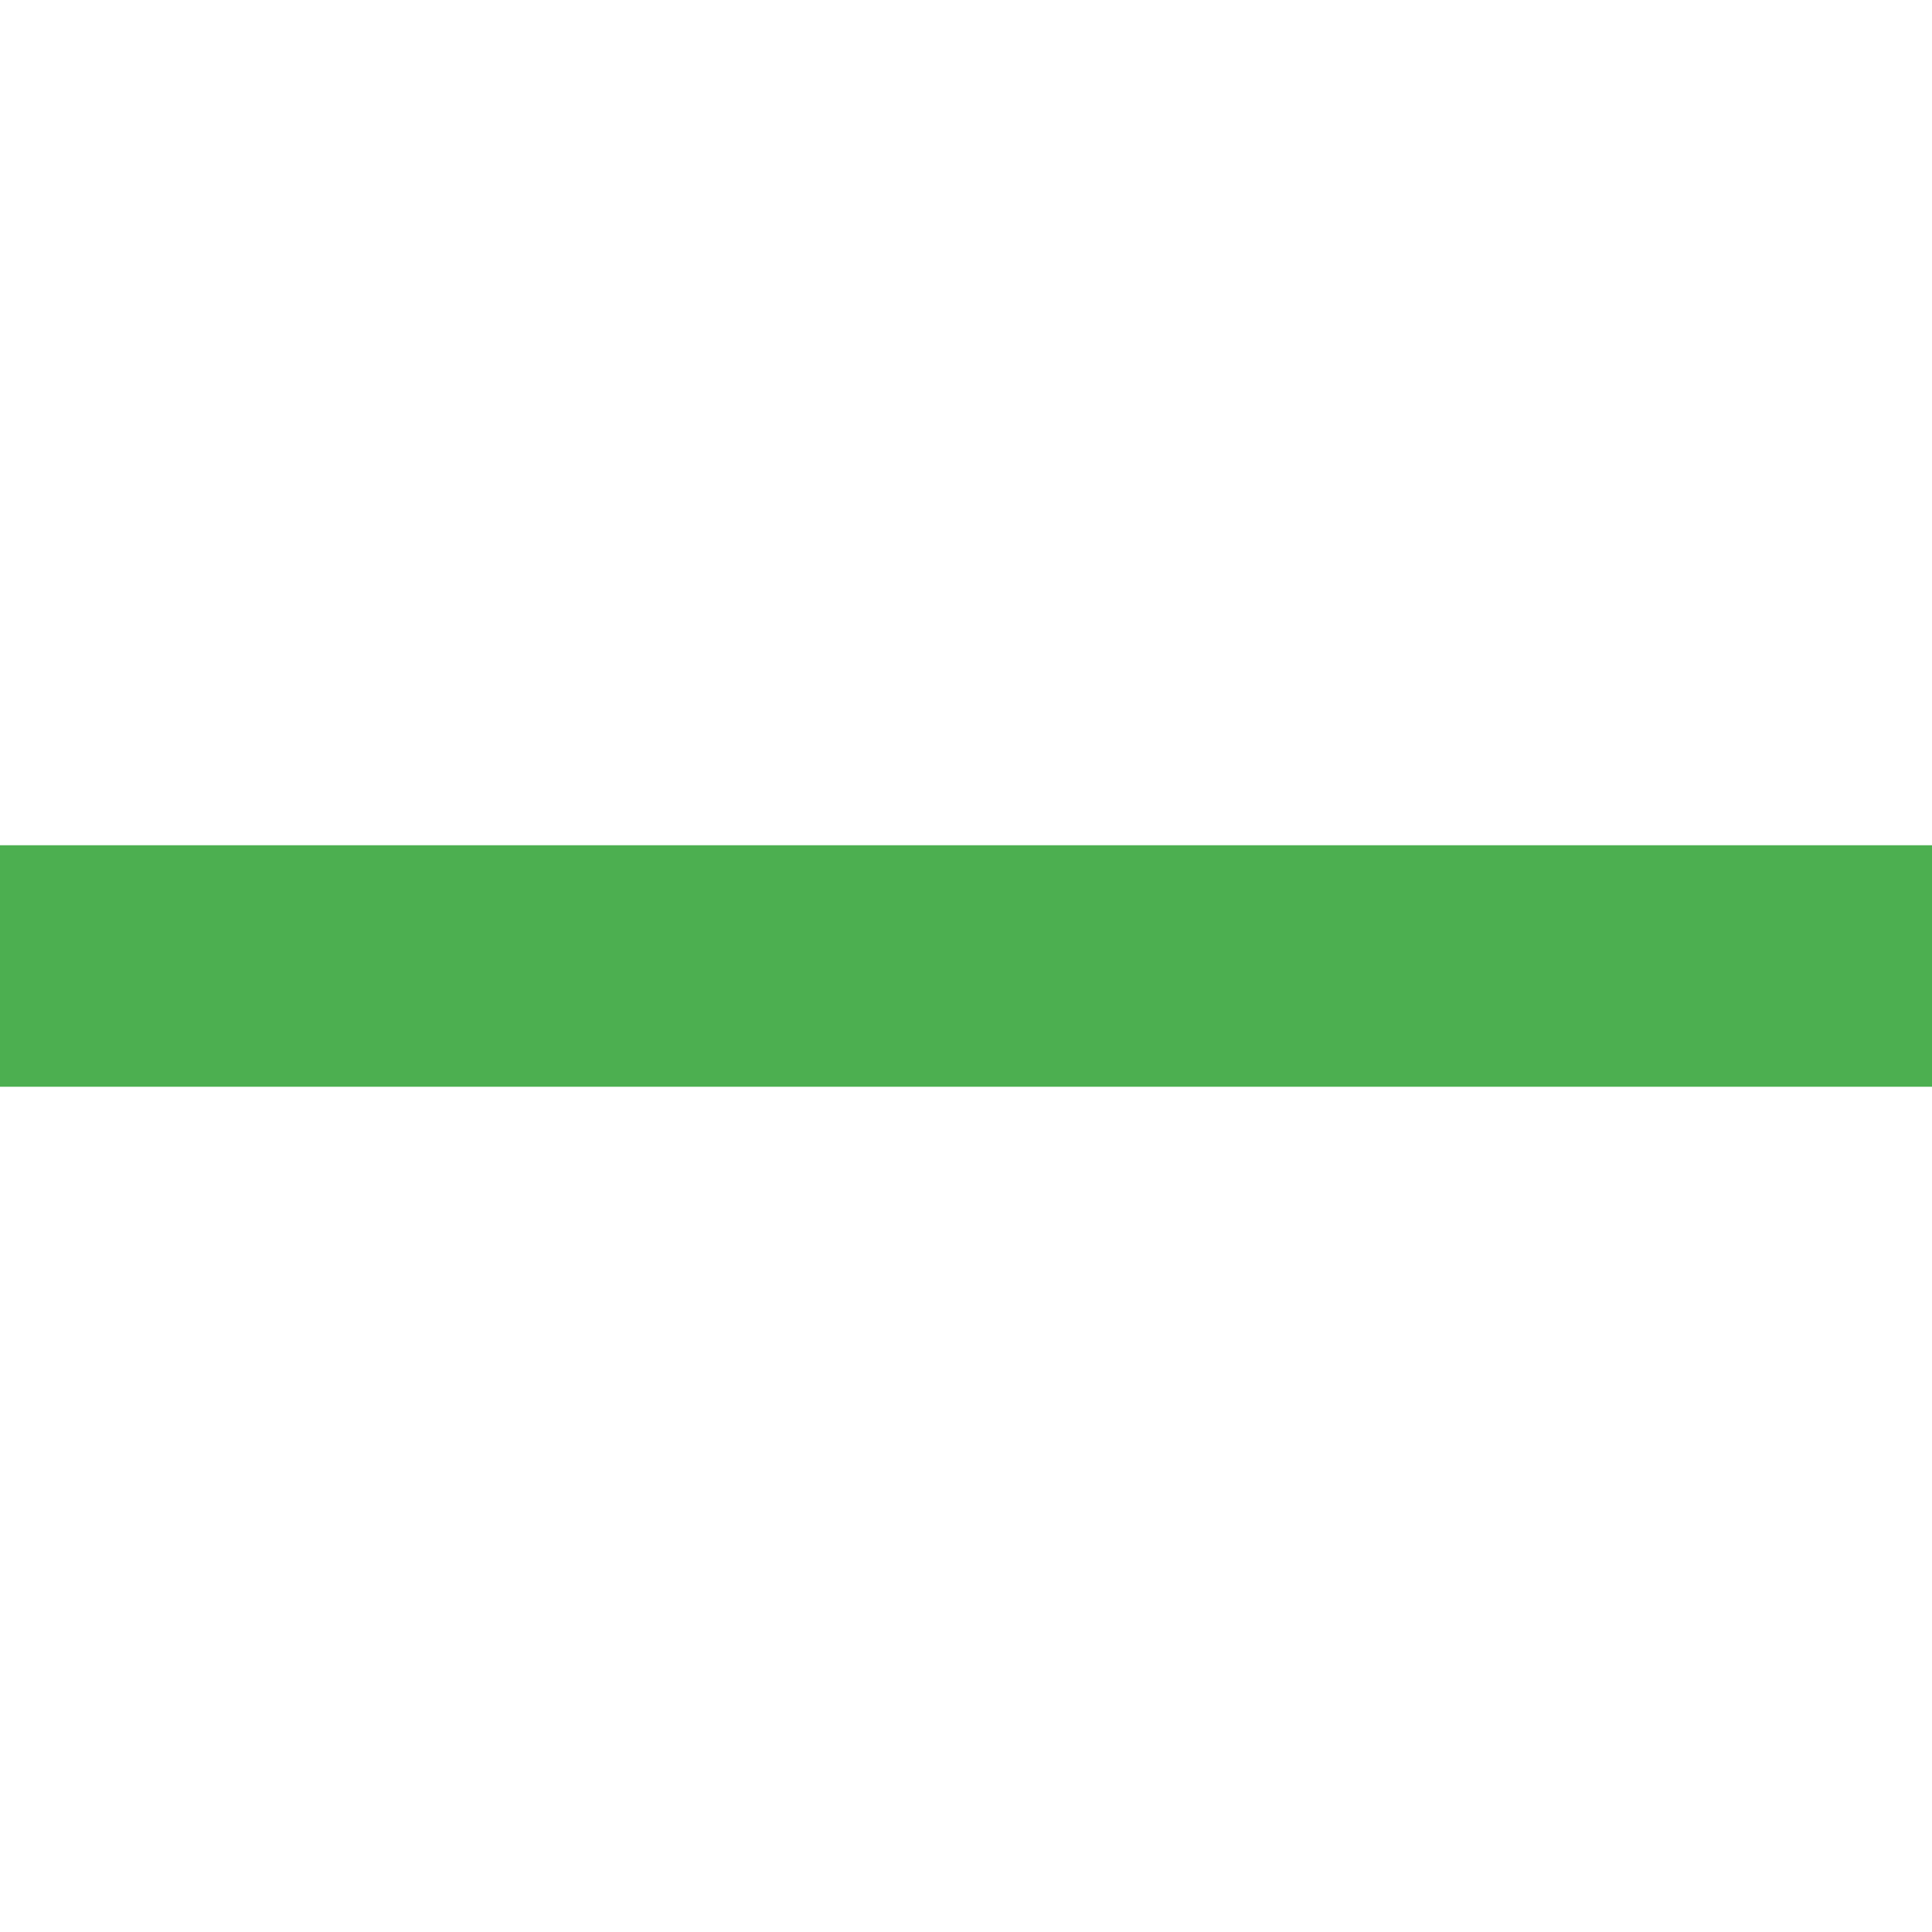
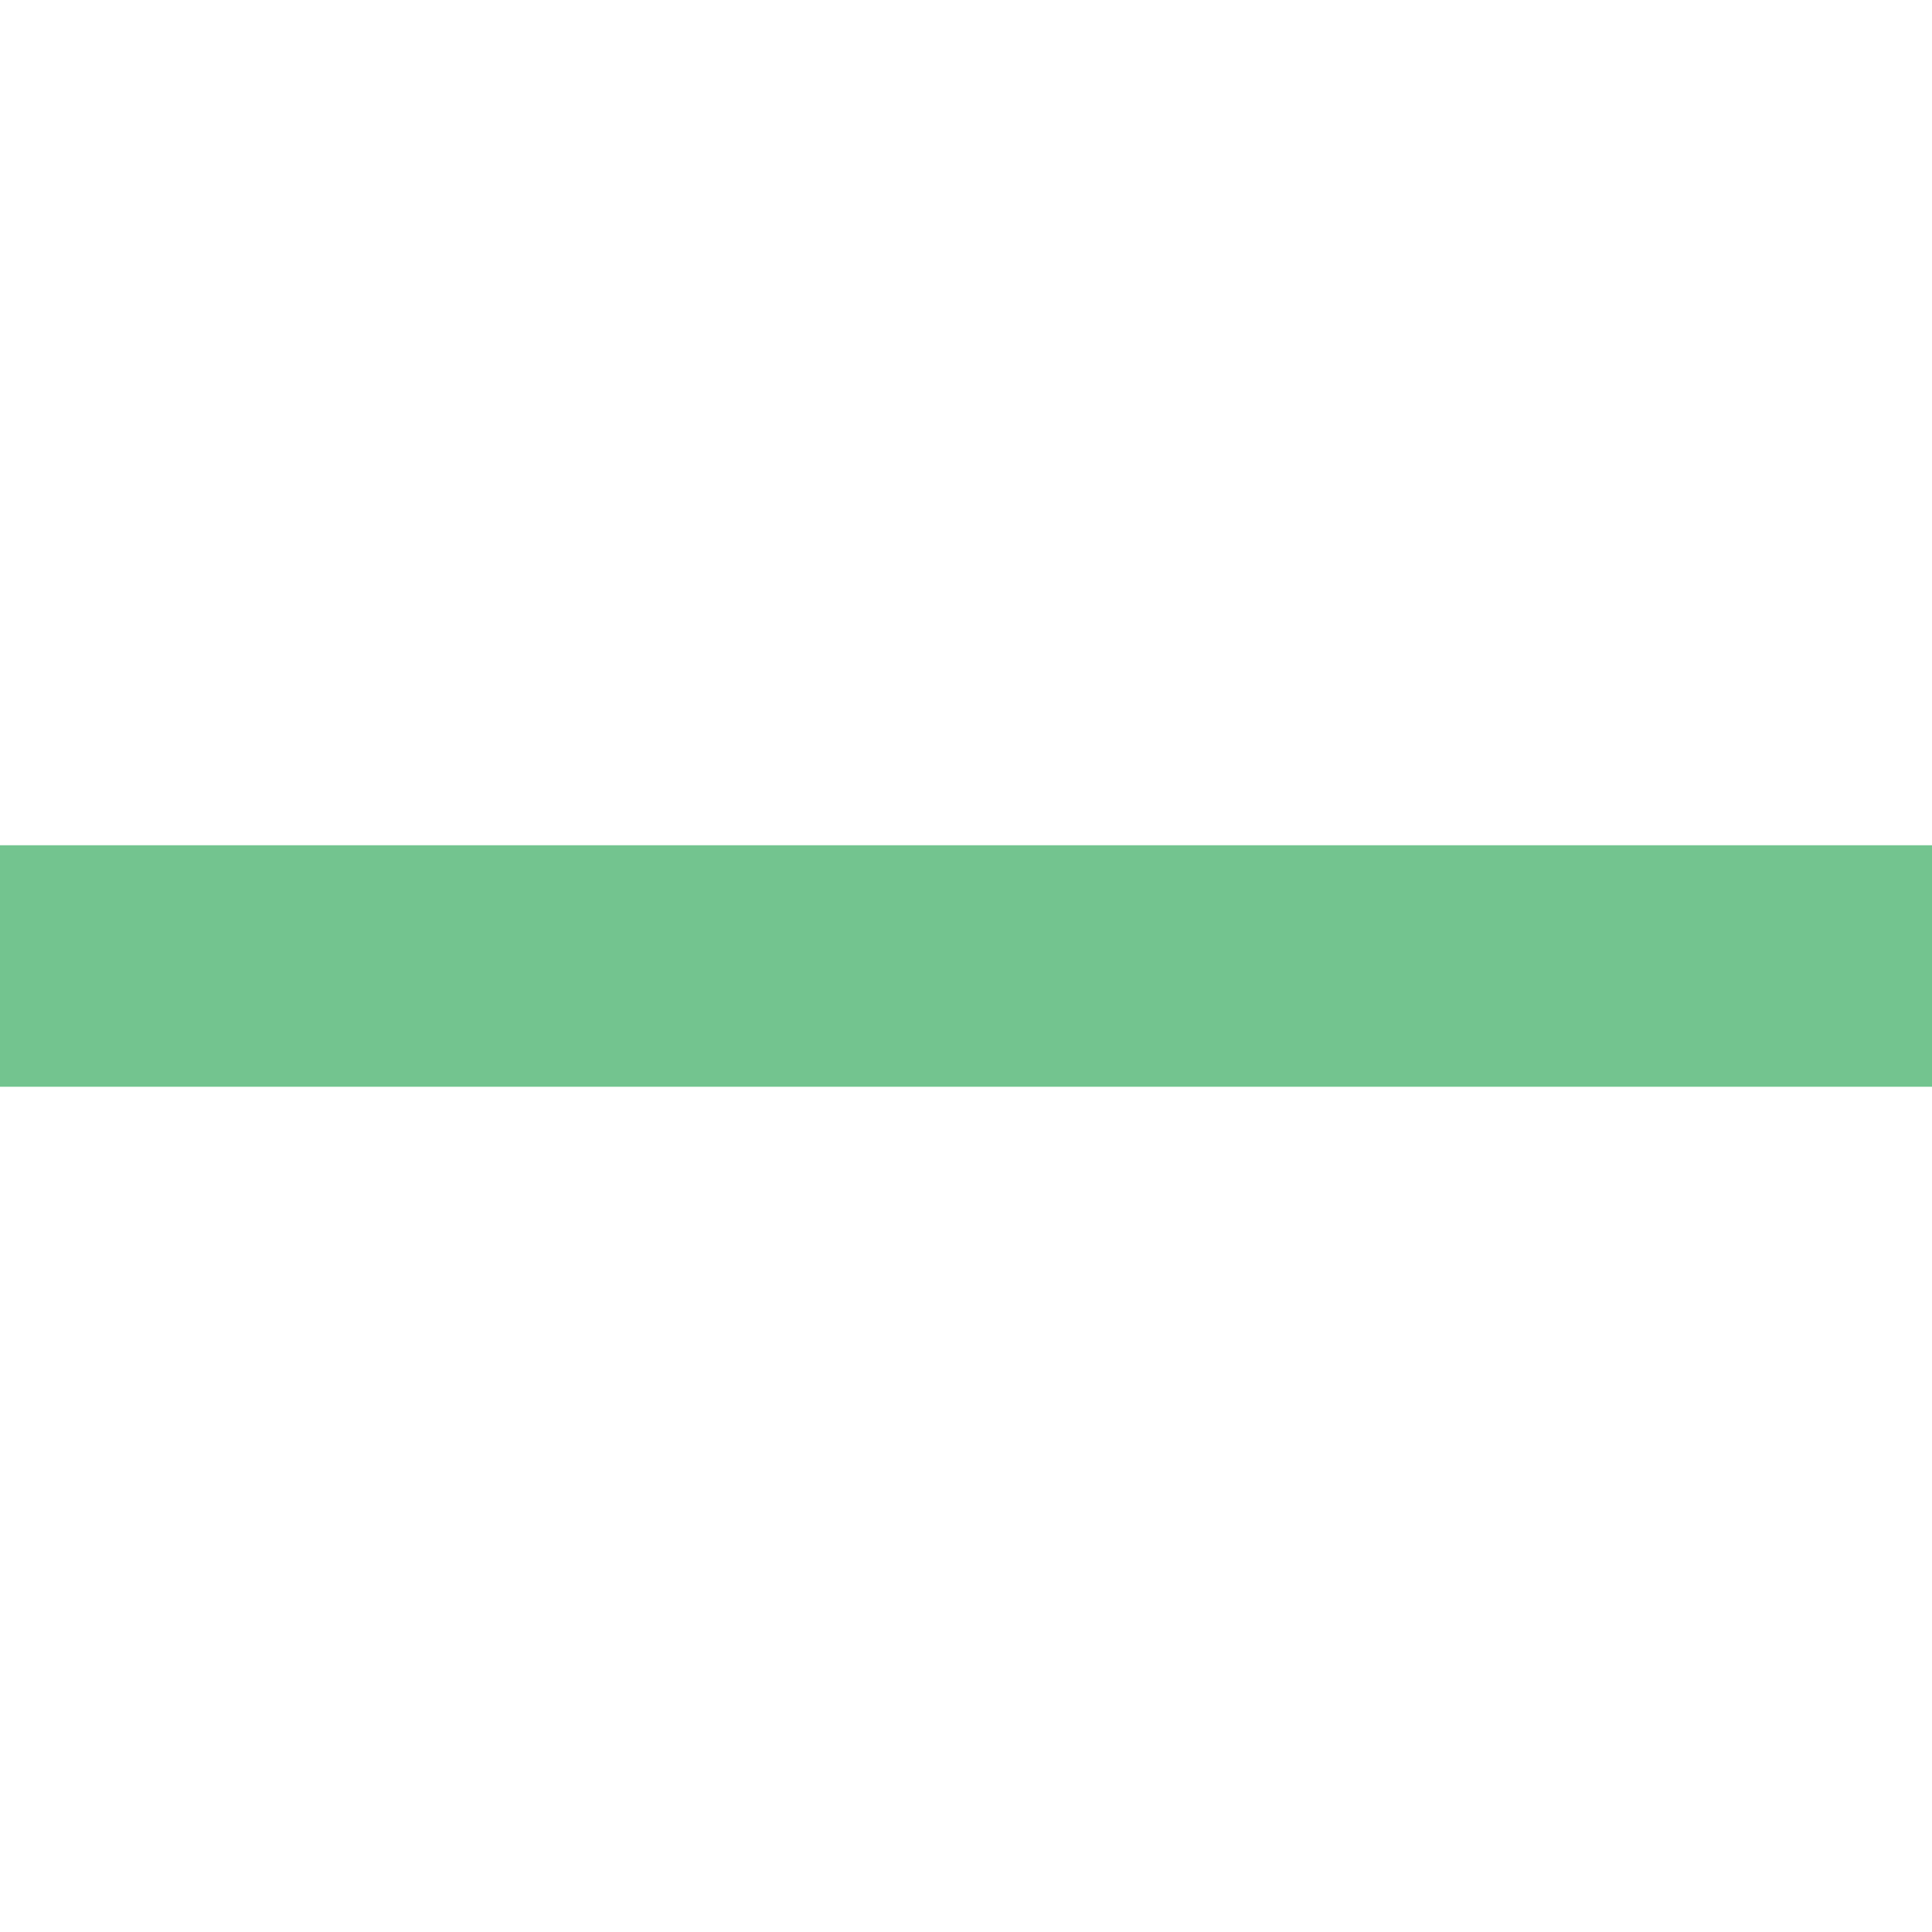
<svg xmlns="http://www.w3.org/2000/svg" width="128" height="128" viewBox="0 0 128 128" id="svg4614" version="1.1">
  <defs id="defs4616" />
  <g id="layer1" transform="translate(0,-924.3622)">
-     <rect style="fill:#4caf50;fill-opacity:1;stroke:none" id="use4517-2-4-9-5" width="128" height="16" x="0" y="980.362" />
+     <rect style="fill:#73c48f;fill-opacity:1;stroke:none" id="use4517-2-4-9-5" width="128" height="16" x="0" y="980.362" />
  </g>
</svg>
